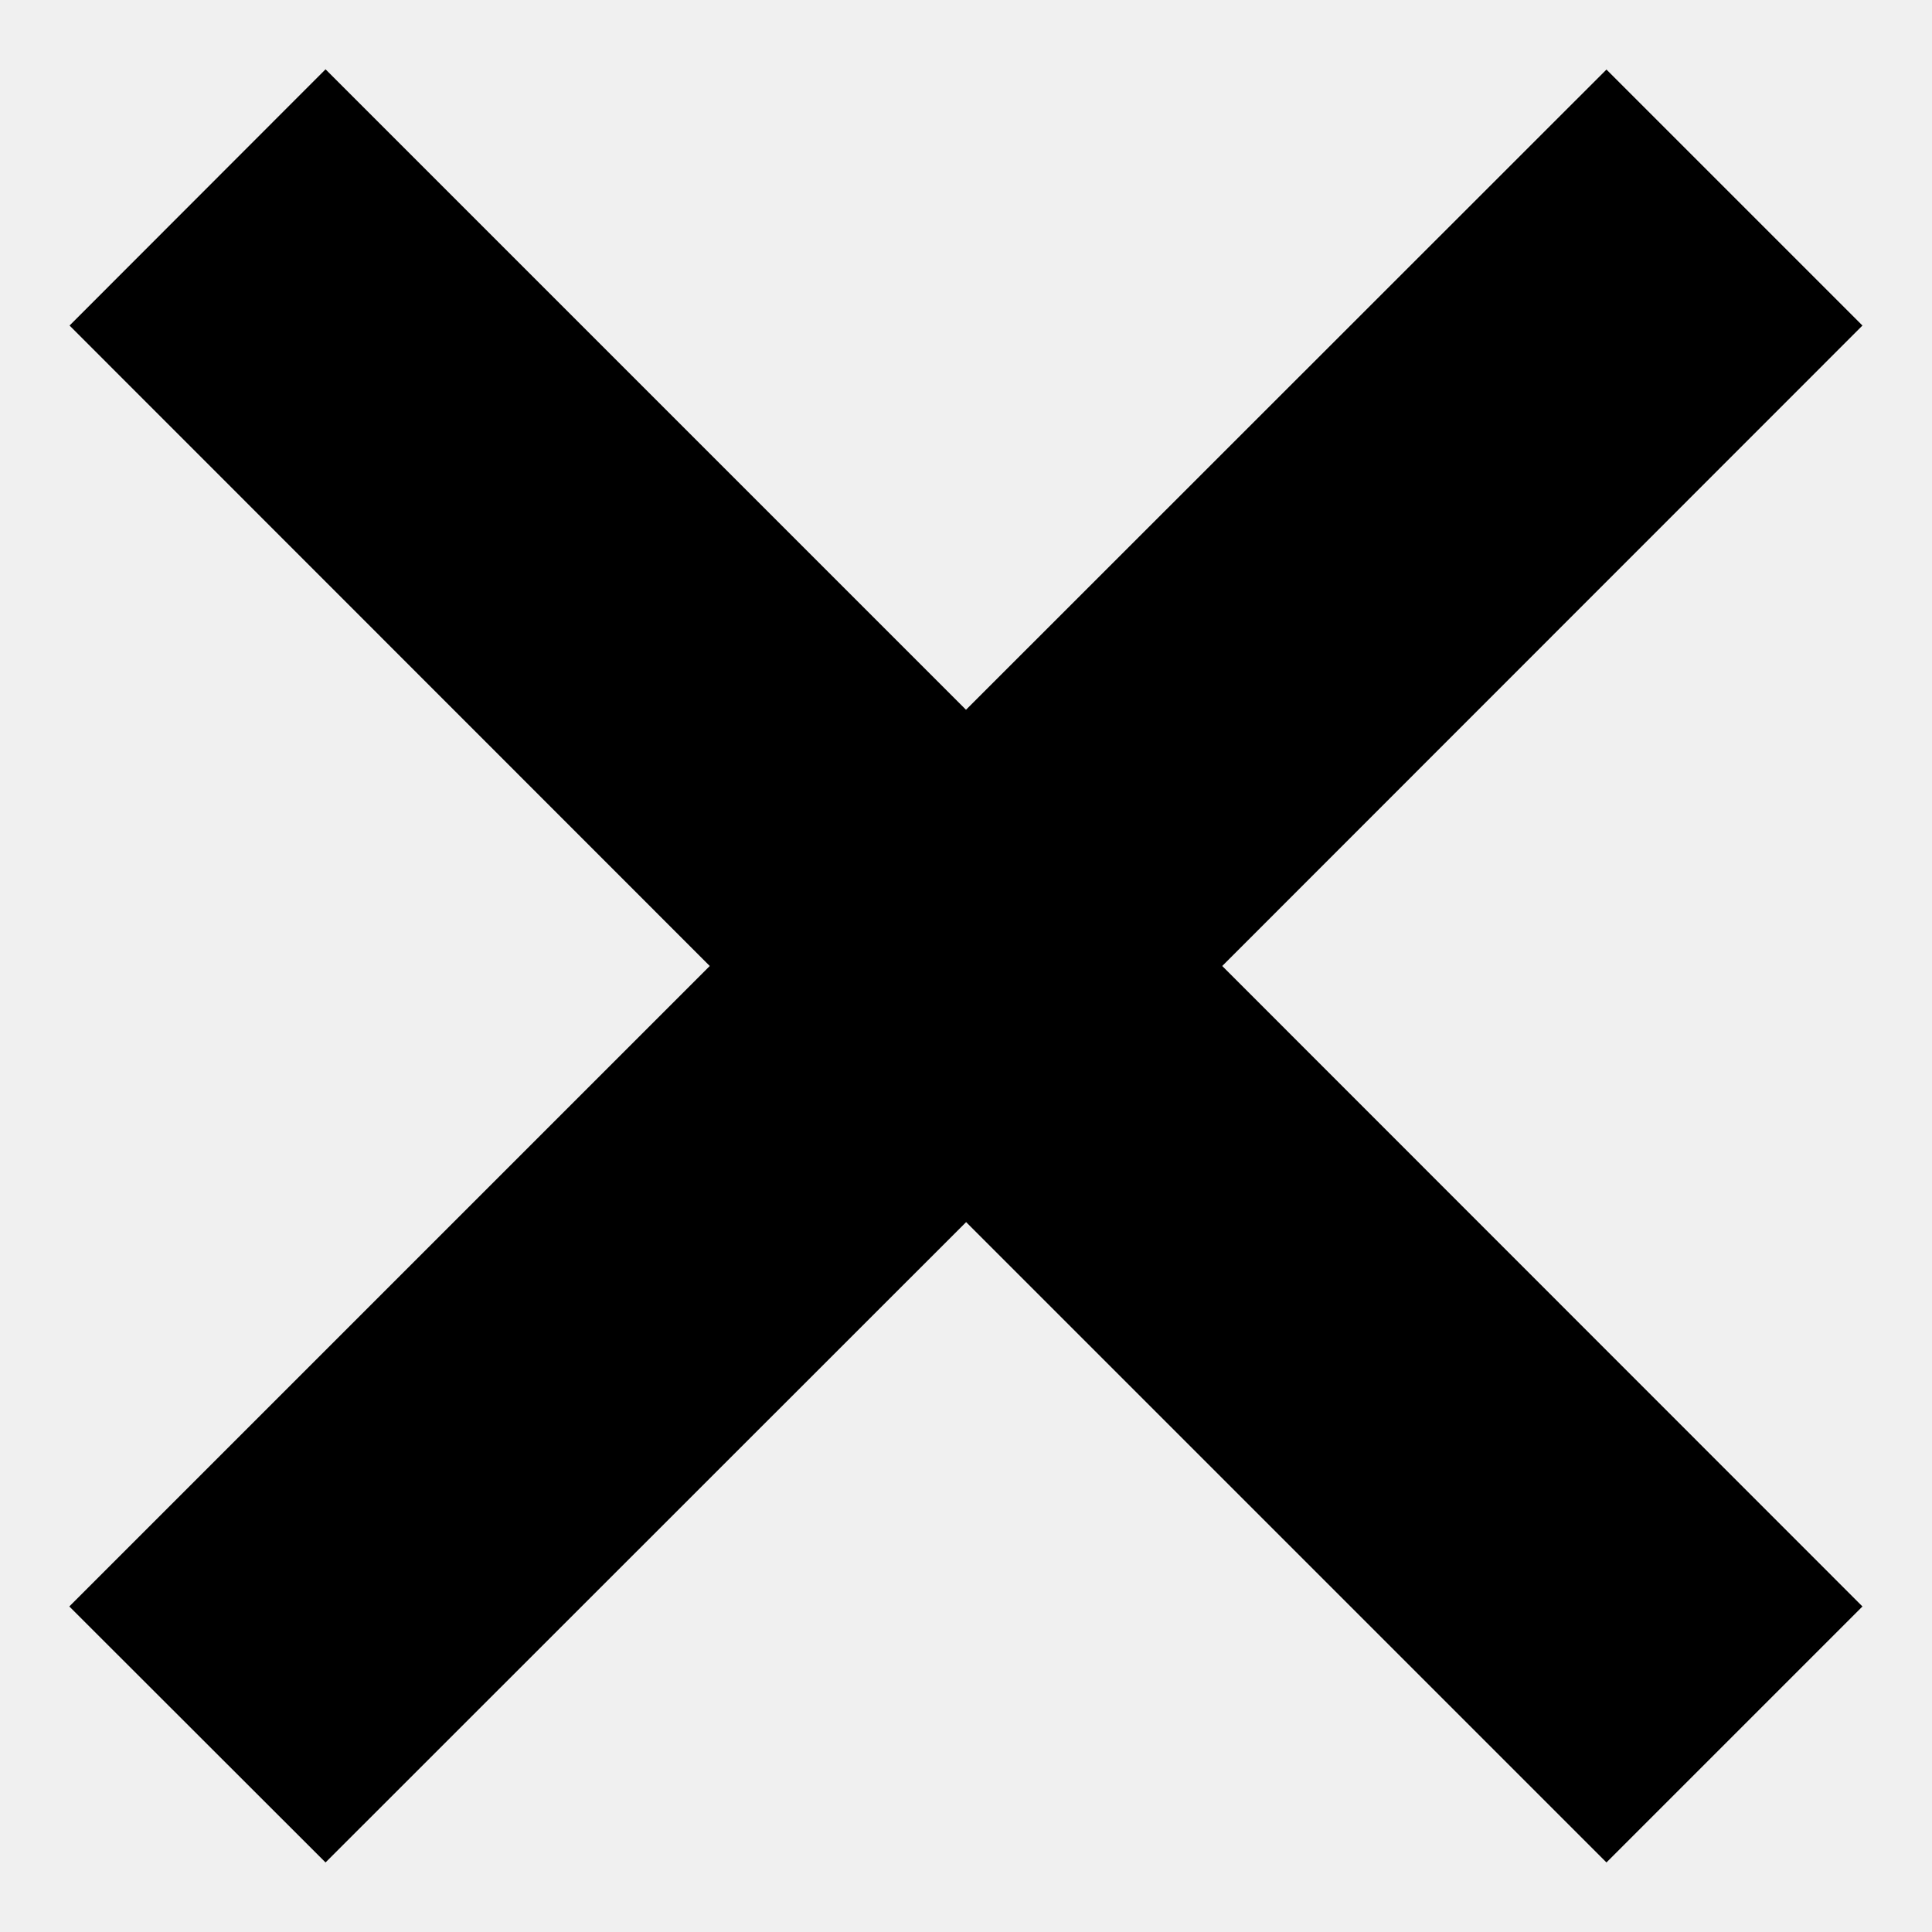
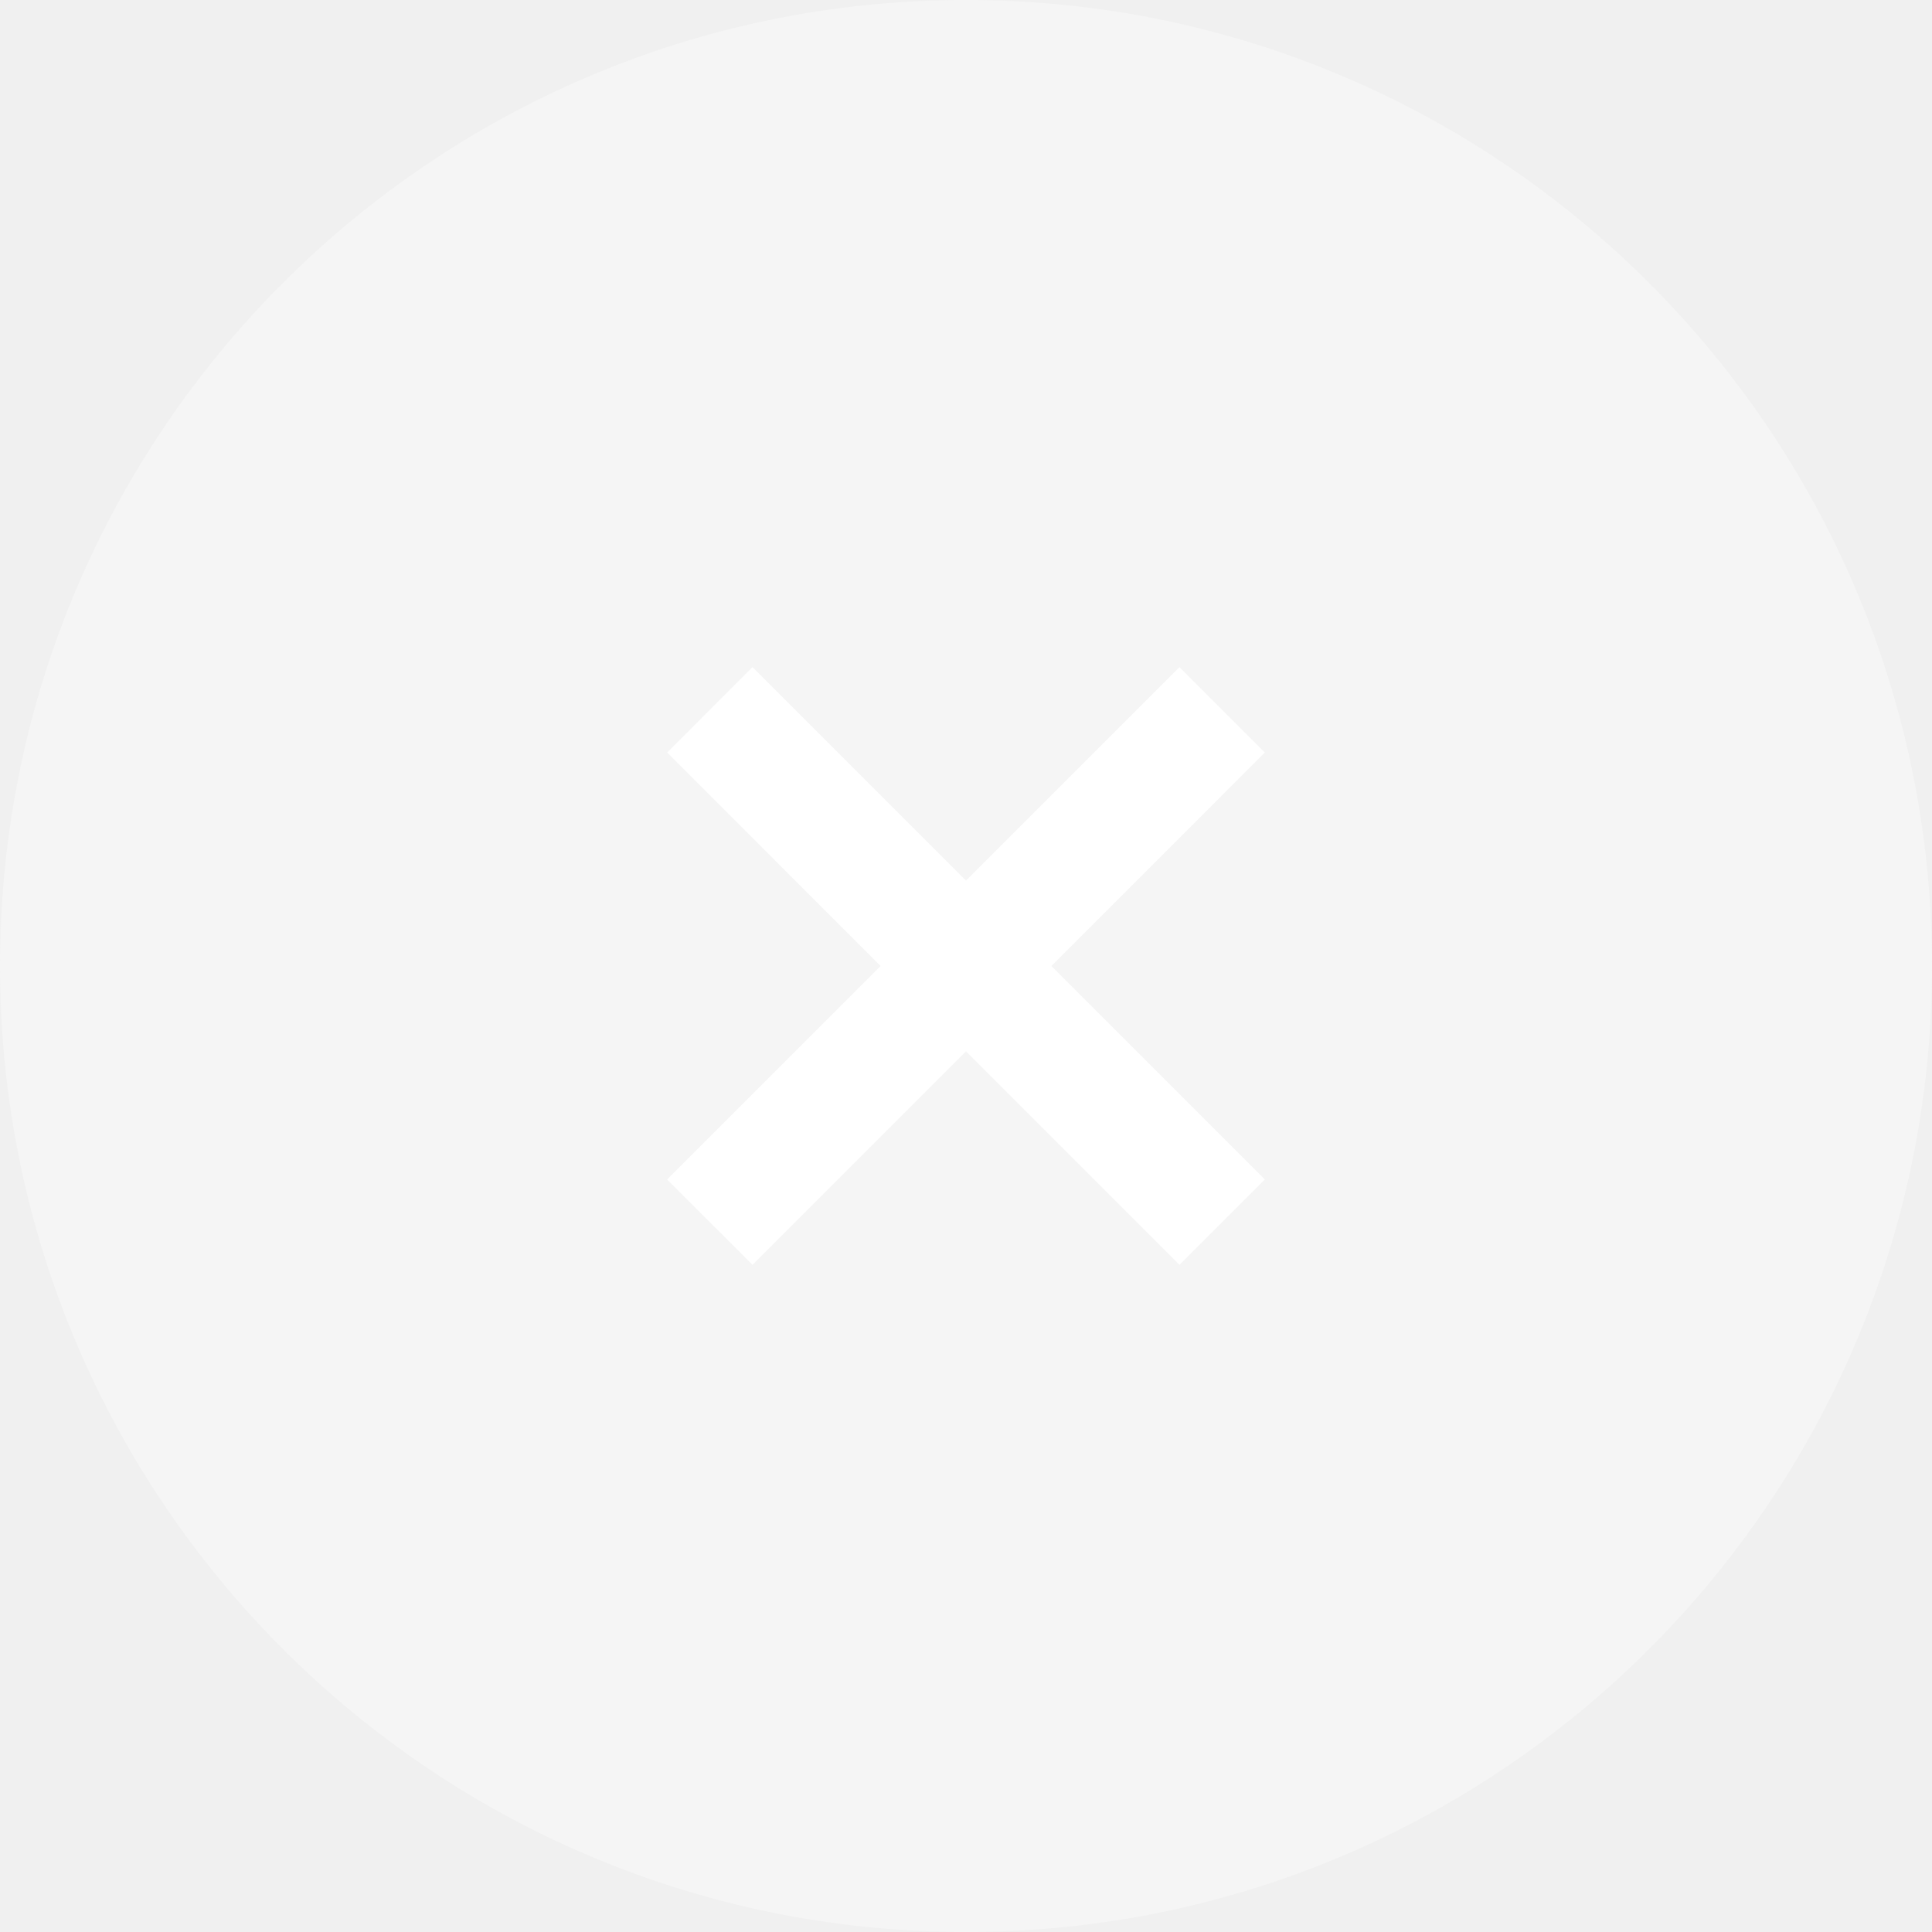
- <svg xmlns="http://www.w3.org/2000/svg" width="8" height="8" fill="none">
-   <path fill="#000" fill-rule="evenodd" d="m4 5.06 2.652 2.652 1.06-1.06L5.061 4l2.651-2.652-1.06-1.06L4 2.939 1.348.287.288 1.348 2.939 4 .287 6.652l1.061 1.06L4 5.061Z" clip-rule="evenodd" />
+ <svg xmlns="http://www.w3.org/2000/svg" width="24" height="24" viewBox="0 0 24 24" fill="none">
+   <rect width="24" height="24" rx="12" fill="#F5F5F5" />
+   <path fill-rule="evenodd" clip-rule="evenodd" d="M12 13.06L14.652 15.712L15.712 14.651L13.061 12L15.712 9.348L14.651 8.288L12 10.939L9.348 8.287L8.288 9.348L10.939 12L8.287 14.652L9.348 15.712L12 13.06Z" fill="white" />
</svg>
